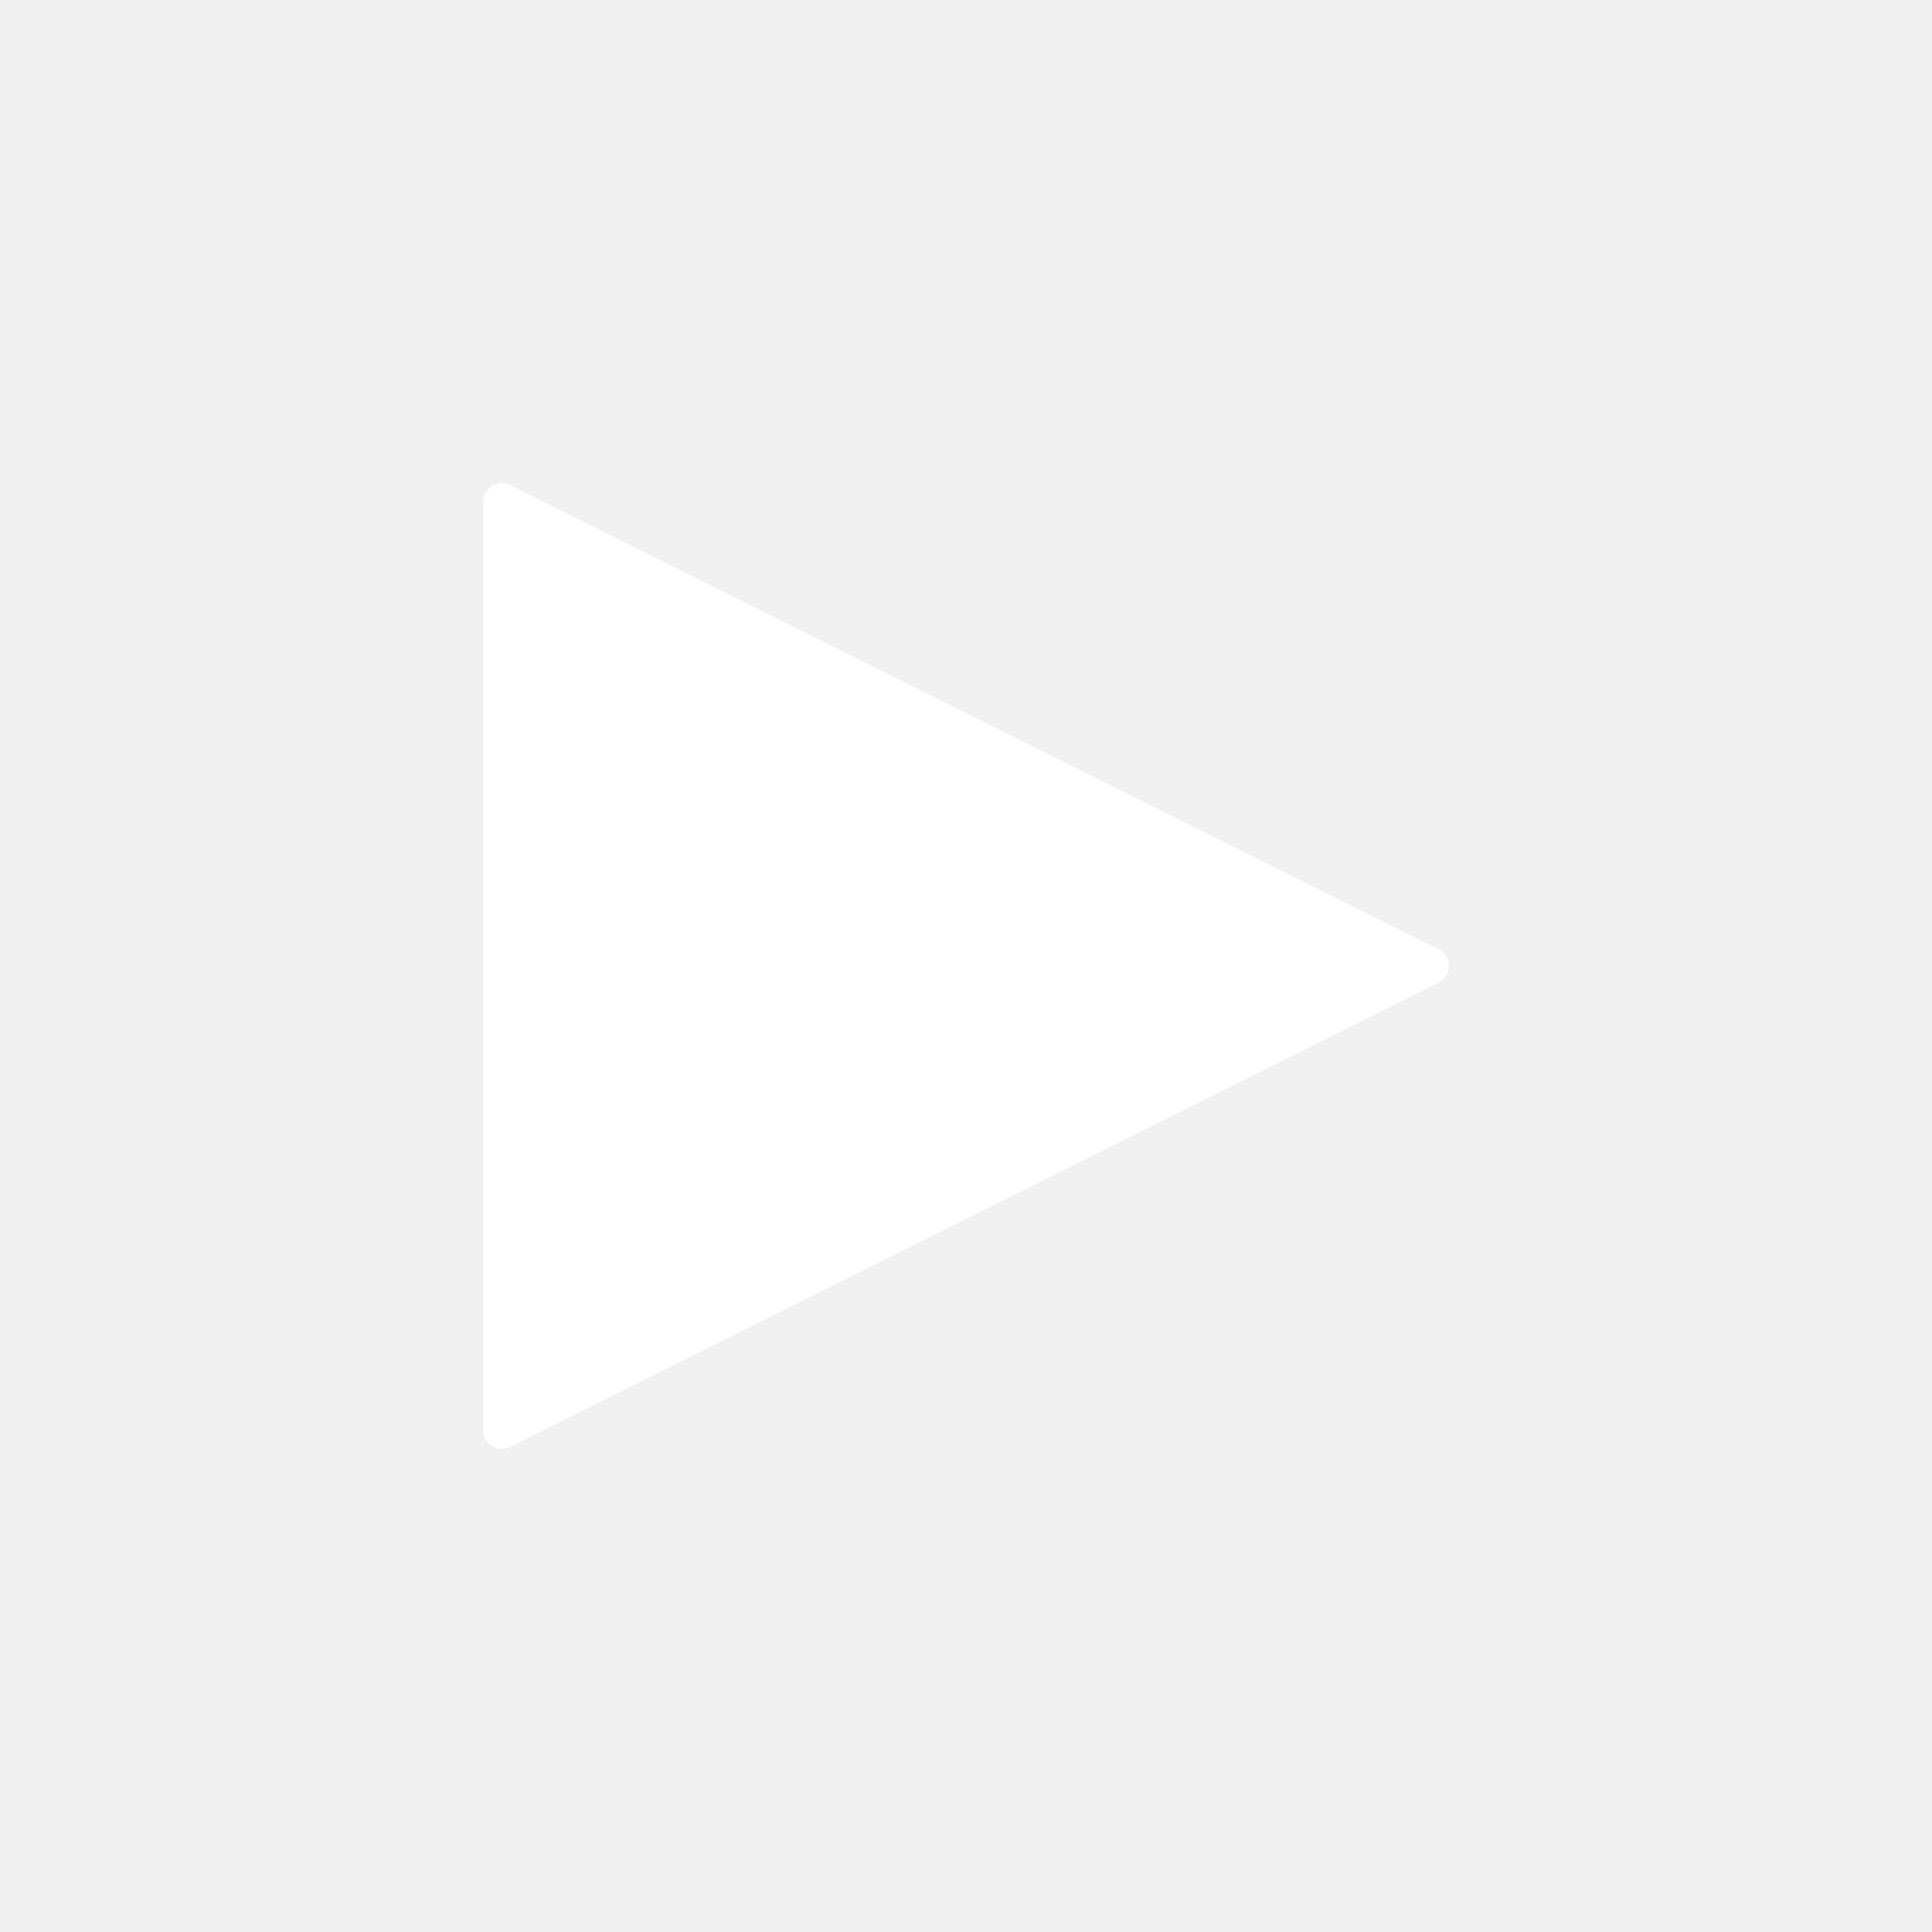
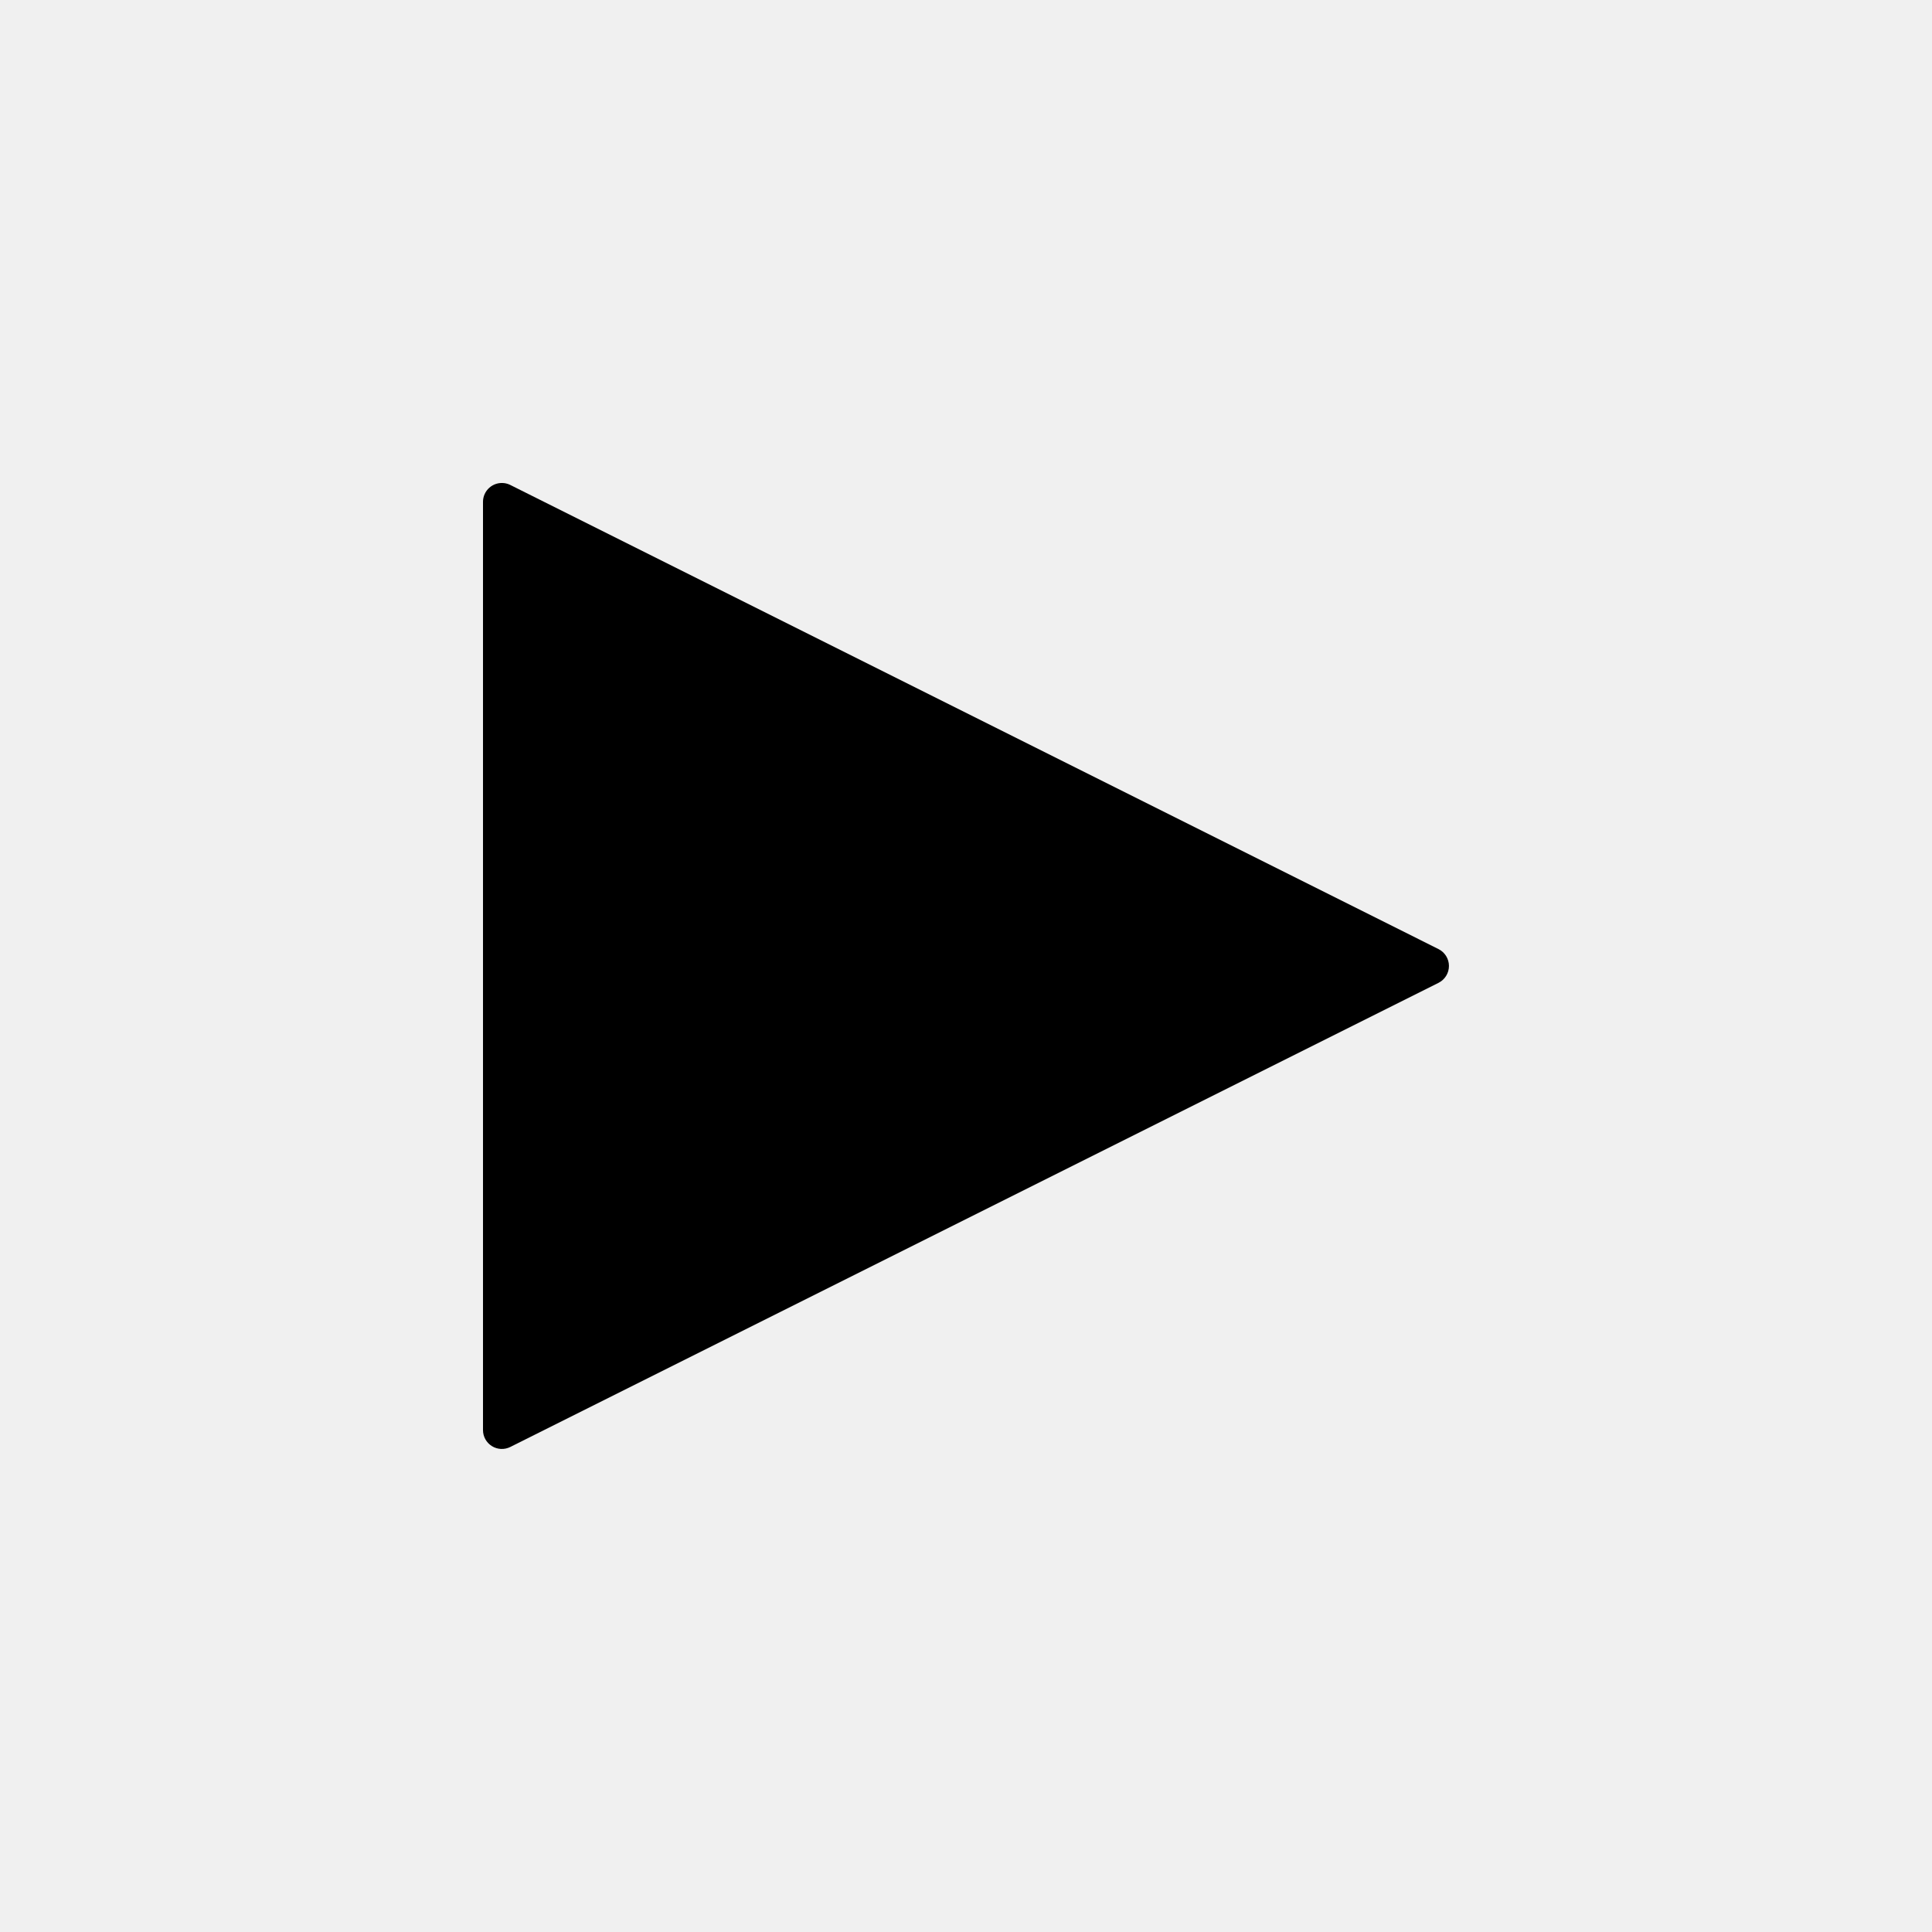
- <svg xmlns="http://www.w3.org/2000/svg" width="512" height="512" viewBox="0 0 135.467 135.467" version="1.1" id="svg5">
-   <defs id="defs2" />
-   <g id="layer1">
-     <path style="fill:#ffffff;fill-opacity:1;stroke:#ffffff;stroke-width:2.646;stroke-linecap:round;stroke-linejoin:round;stroke-dasharray:none;stroke-opacity:1" d="M 35.19,100.277 V 35.189 l 65.088,32.544 z" id="path1068" />
-   </g>
+ <svg xmlns="http://www.w3.org/2000/svg" width="512" height="512" version="1.1" viewBox="0 0 135.47 135.47">
+   <path d="m35.354 33.876a1.323 1.323 0 0 0-1.487 1.313v65.087a1.323 1.323 0 0 0 1.914 1.184l65.088-32.545a1.323 1.323 0 0 0 0-2.365l-65.088-32.545a1.323 1.323 0 0 0-0.427-0.129z" />
</svg>
